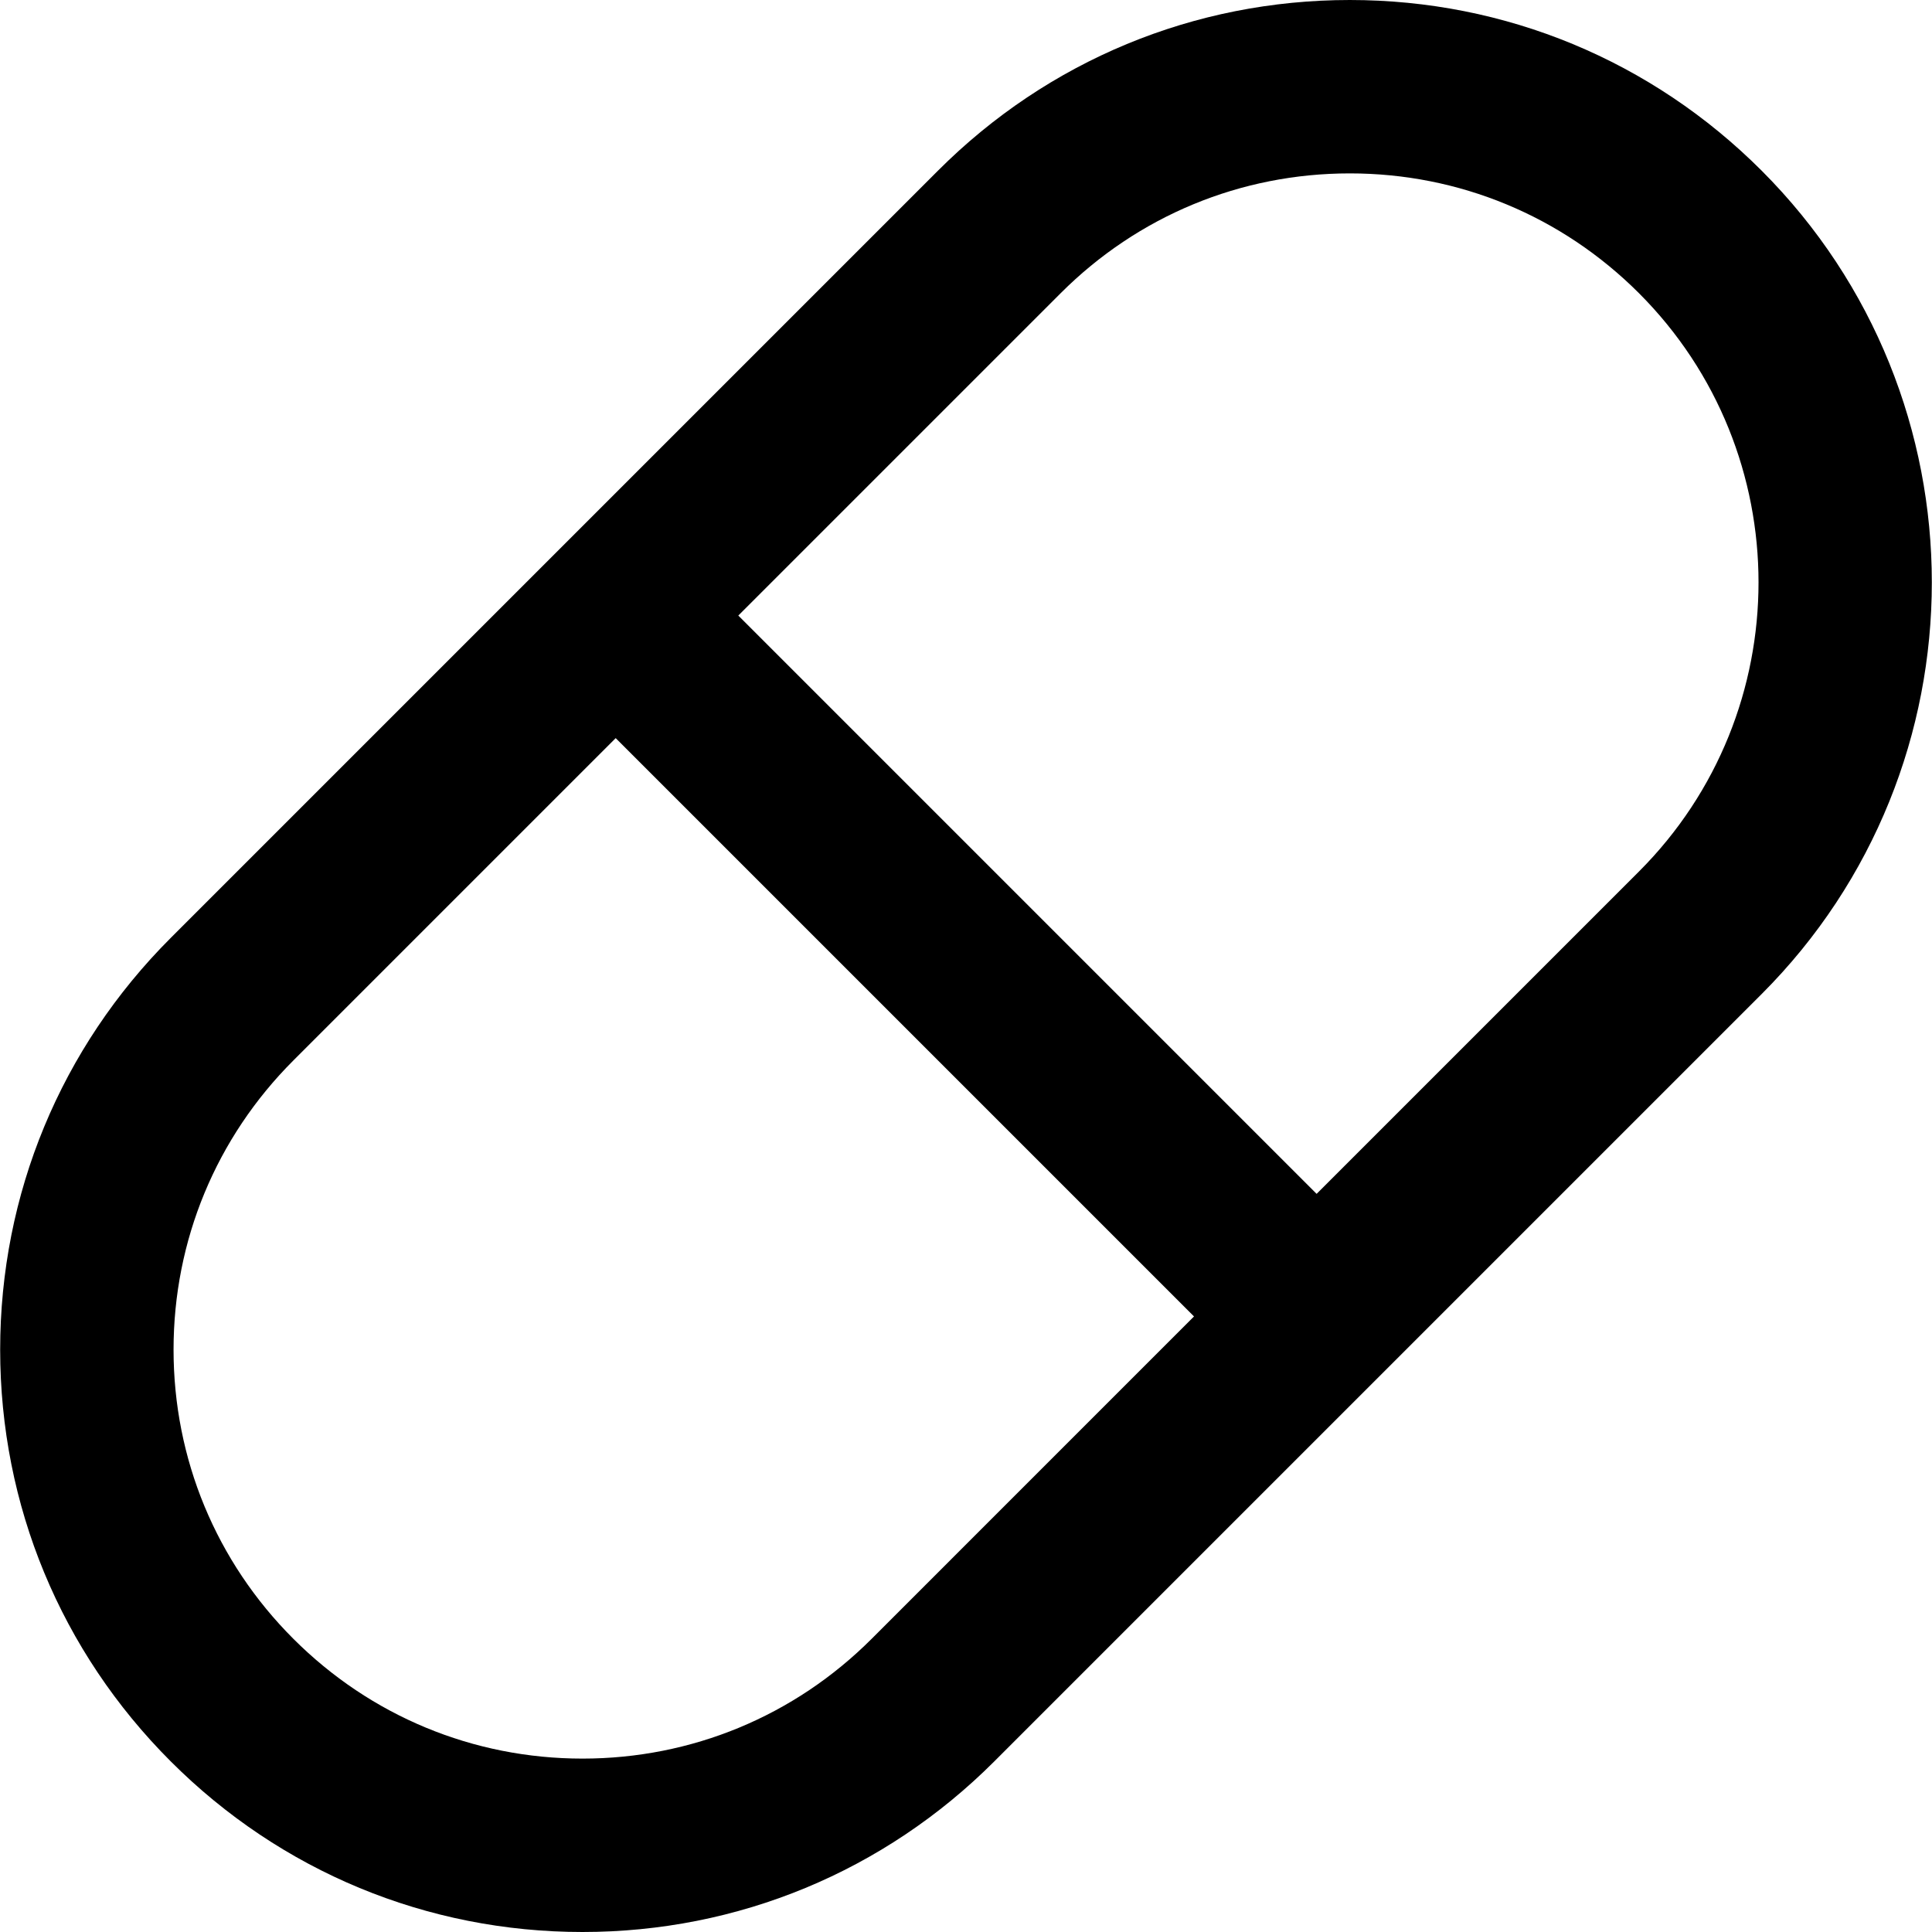
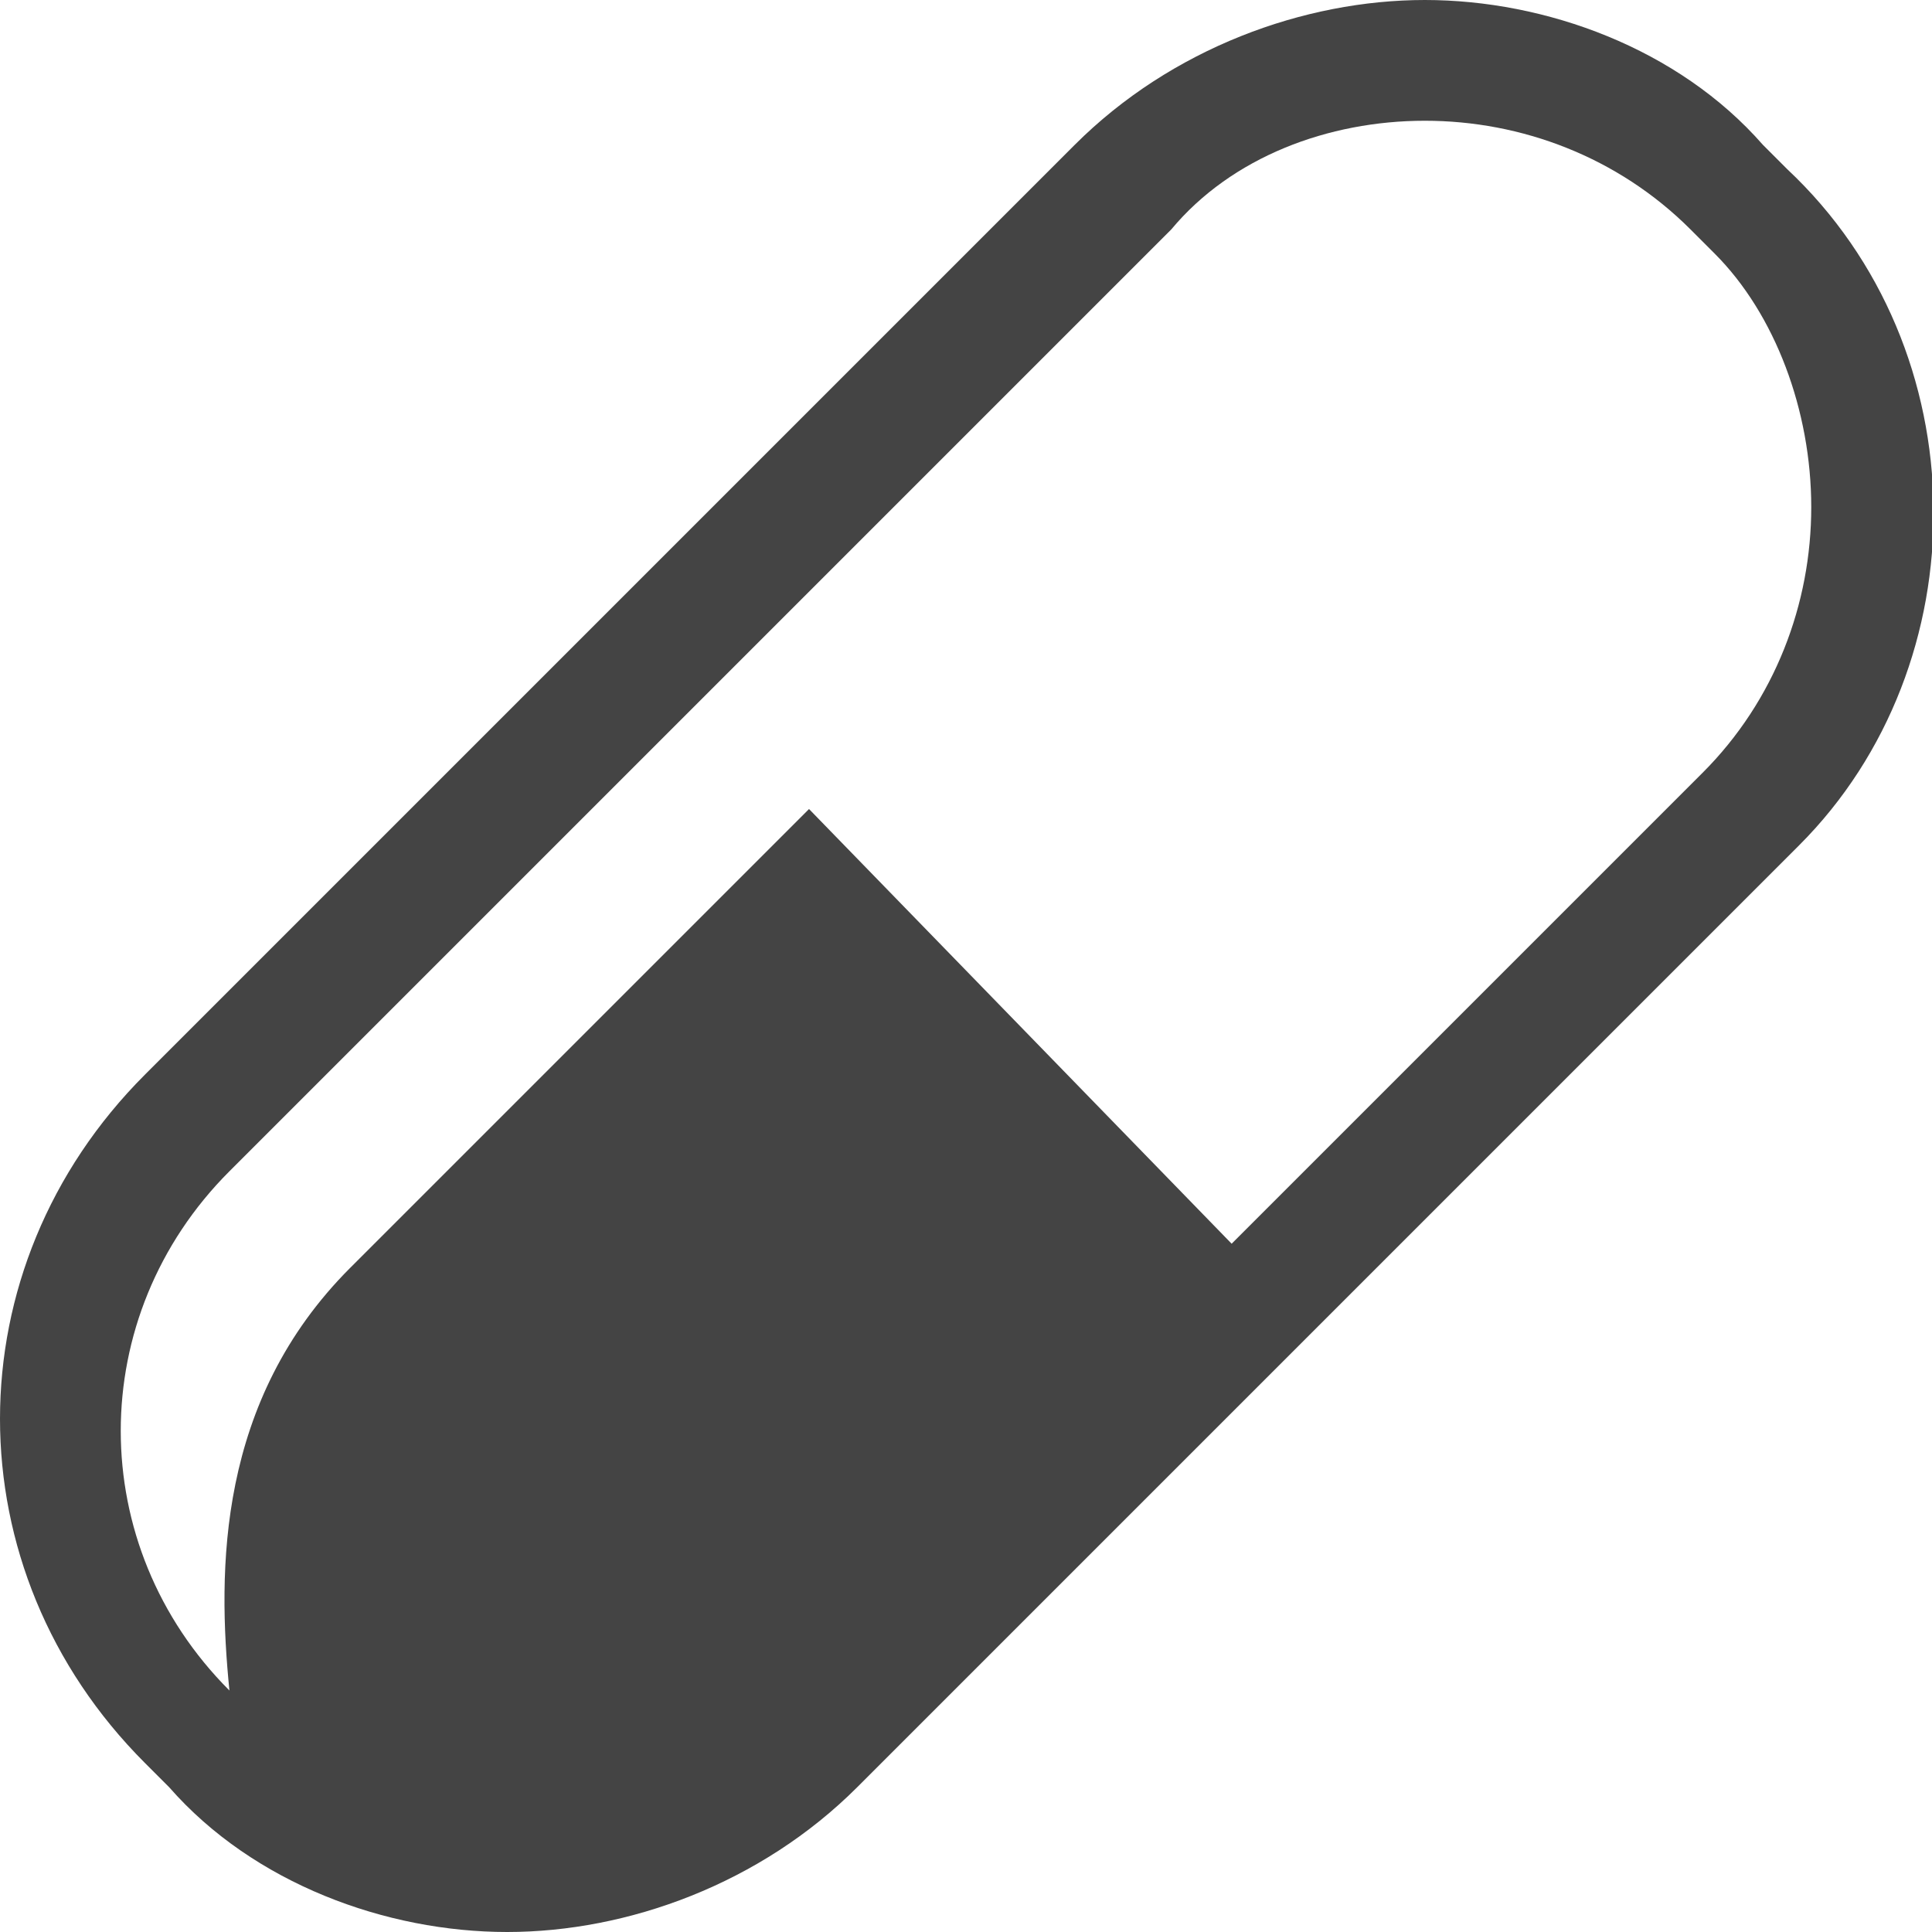
- <svg xmlns="http://www.w3.org/2000/svg" version="1.1" id="Capa_1" x="0px" y="0px" viewBox="0 0 167.138 167.138" style="enable-background:new 0 0 167.138 167.138;" xml:space="preserve">
-   <path d="M152.395,14.758C142.878,5.241,130.227,0,116.773,0c-13.454,0-26.105,5.241-35.622,14.758L14.772,81.137  c-9.517,9.517-14.758,22.168-14.758,35.624c0,13.456,5.241,26.106,14.757,35.618c9.514,9.517,22.164,14.759,35.62,14.759  c13.456,0,26.107-5.241,35.625-14.758l66.379-66.379C172.032,66.363,172.033,34.403,152.395,14.758z M75.409,141.773  c-6.684,6.684-15.568,10.364-25.018,10.364c-9.448,0-18.331-3.681-25.014-10.365c-6.683-6.681-10.363-15.563-10.363-25.012  c0-9.449,3.681-18.334,10.364-25.018l27.886-27.886l50.03,50.03L75.409,141.773z M141.787,75.395l-27.886,27.886l-50.03-50.03  l27.887-27.886C98.442,18.681,107.325,15,116.773,15c9.447,0,18.331,3.681,25.014,10.363  C155.578,39.16,155.578,61.604,141.787,75.395z" />
-   <g>
- </g>
-   <g>
- </g>
-   <g>
- </g>
-   <g>
- </g>
-   <g>
- </g>
-   <g>
- </g>
-   <g>
- </g>
-   <g>
- </g>
-   <g>
- </g>
-   <g>
- </g>
-   <g>
- </g>
-   <g>
- </g>
-   <g>
- </g>
-   <g>
- </g>
-   <g>
- </g>
+ <svg xmlns="http://www.w3.org/2000/svg" width="800px" height="800px" viewBox="0 0 16 16" version="1.1">
+   <path fill="#444" d="M14.8 1.4l-0.2-0.2c-0.7-0.8-1.8-1.2-2.8-1.2s-2.1 0.4-2.9 1.2l-7.7 7.7c-1.6 1.6-1.6 4.1 0 5.7l0.2 0.2c0.7 0.8 1.8 1.2 2.8 1.2s2.1-0.4 2.9-1.2l7.8-7.8c1.5-1.5 1.5-4.1-0.1-5.6zM14.1 6.4l-3.9 3.9-3.5-3.6-3.8 3.8c-1.1 1.1-1.1 2.5-1 3.5v0c-1.2-1.2-1.2-3.1 0-4.3l7.8-7.8c0.5-0.6 1.3-0.9 2.1-0.9s1.6 0.3 2.2 0.9l0.2 0.2c0.5 0.5 0.8 1.3 0.8 2.1s-0.3 1.6-0.9 2.2z" />
</svg>
